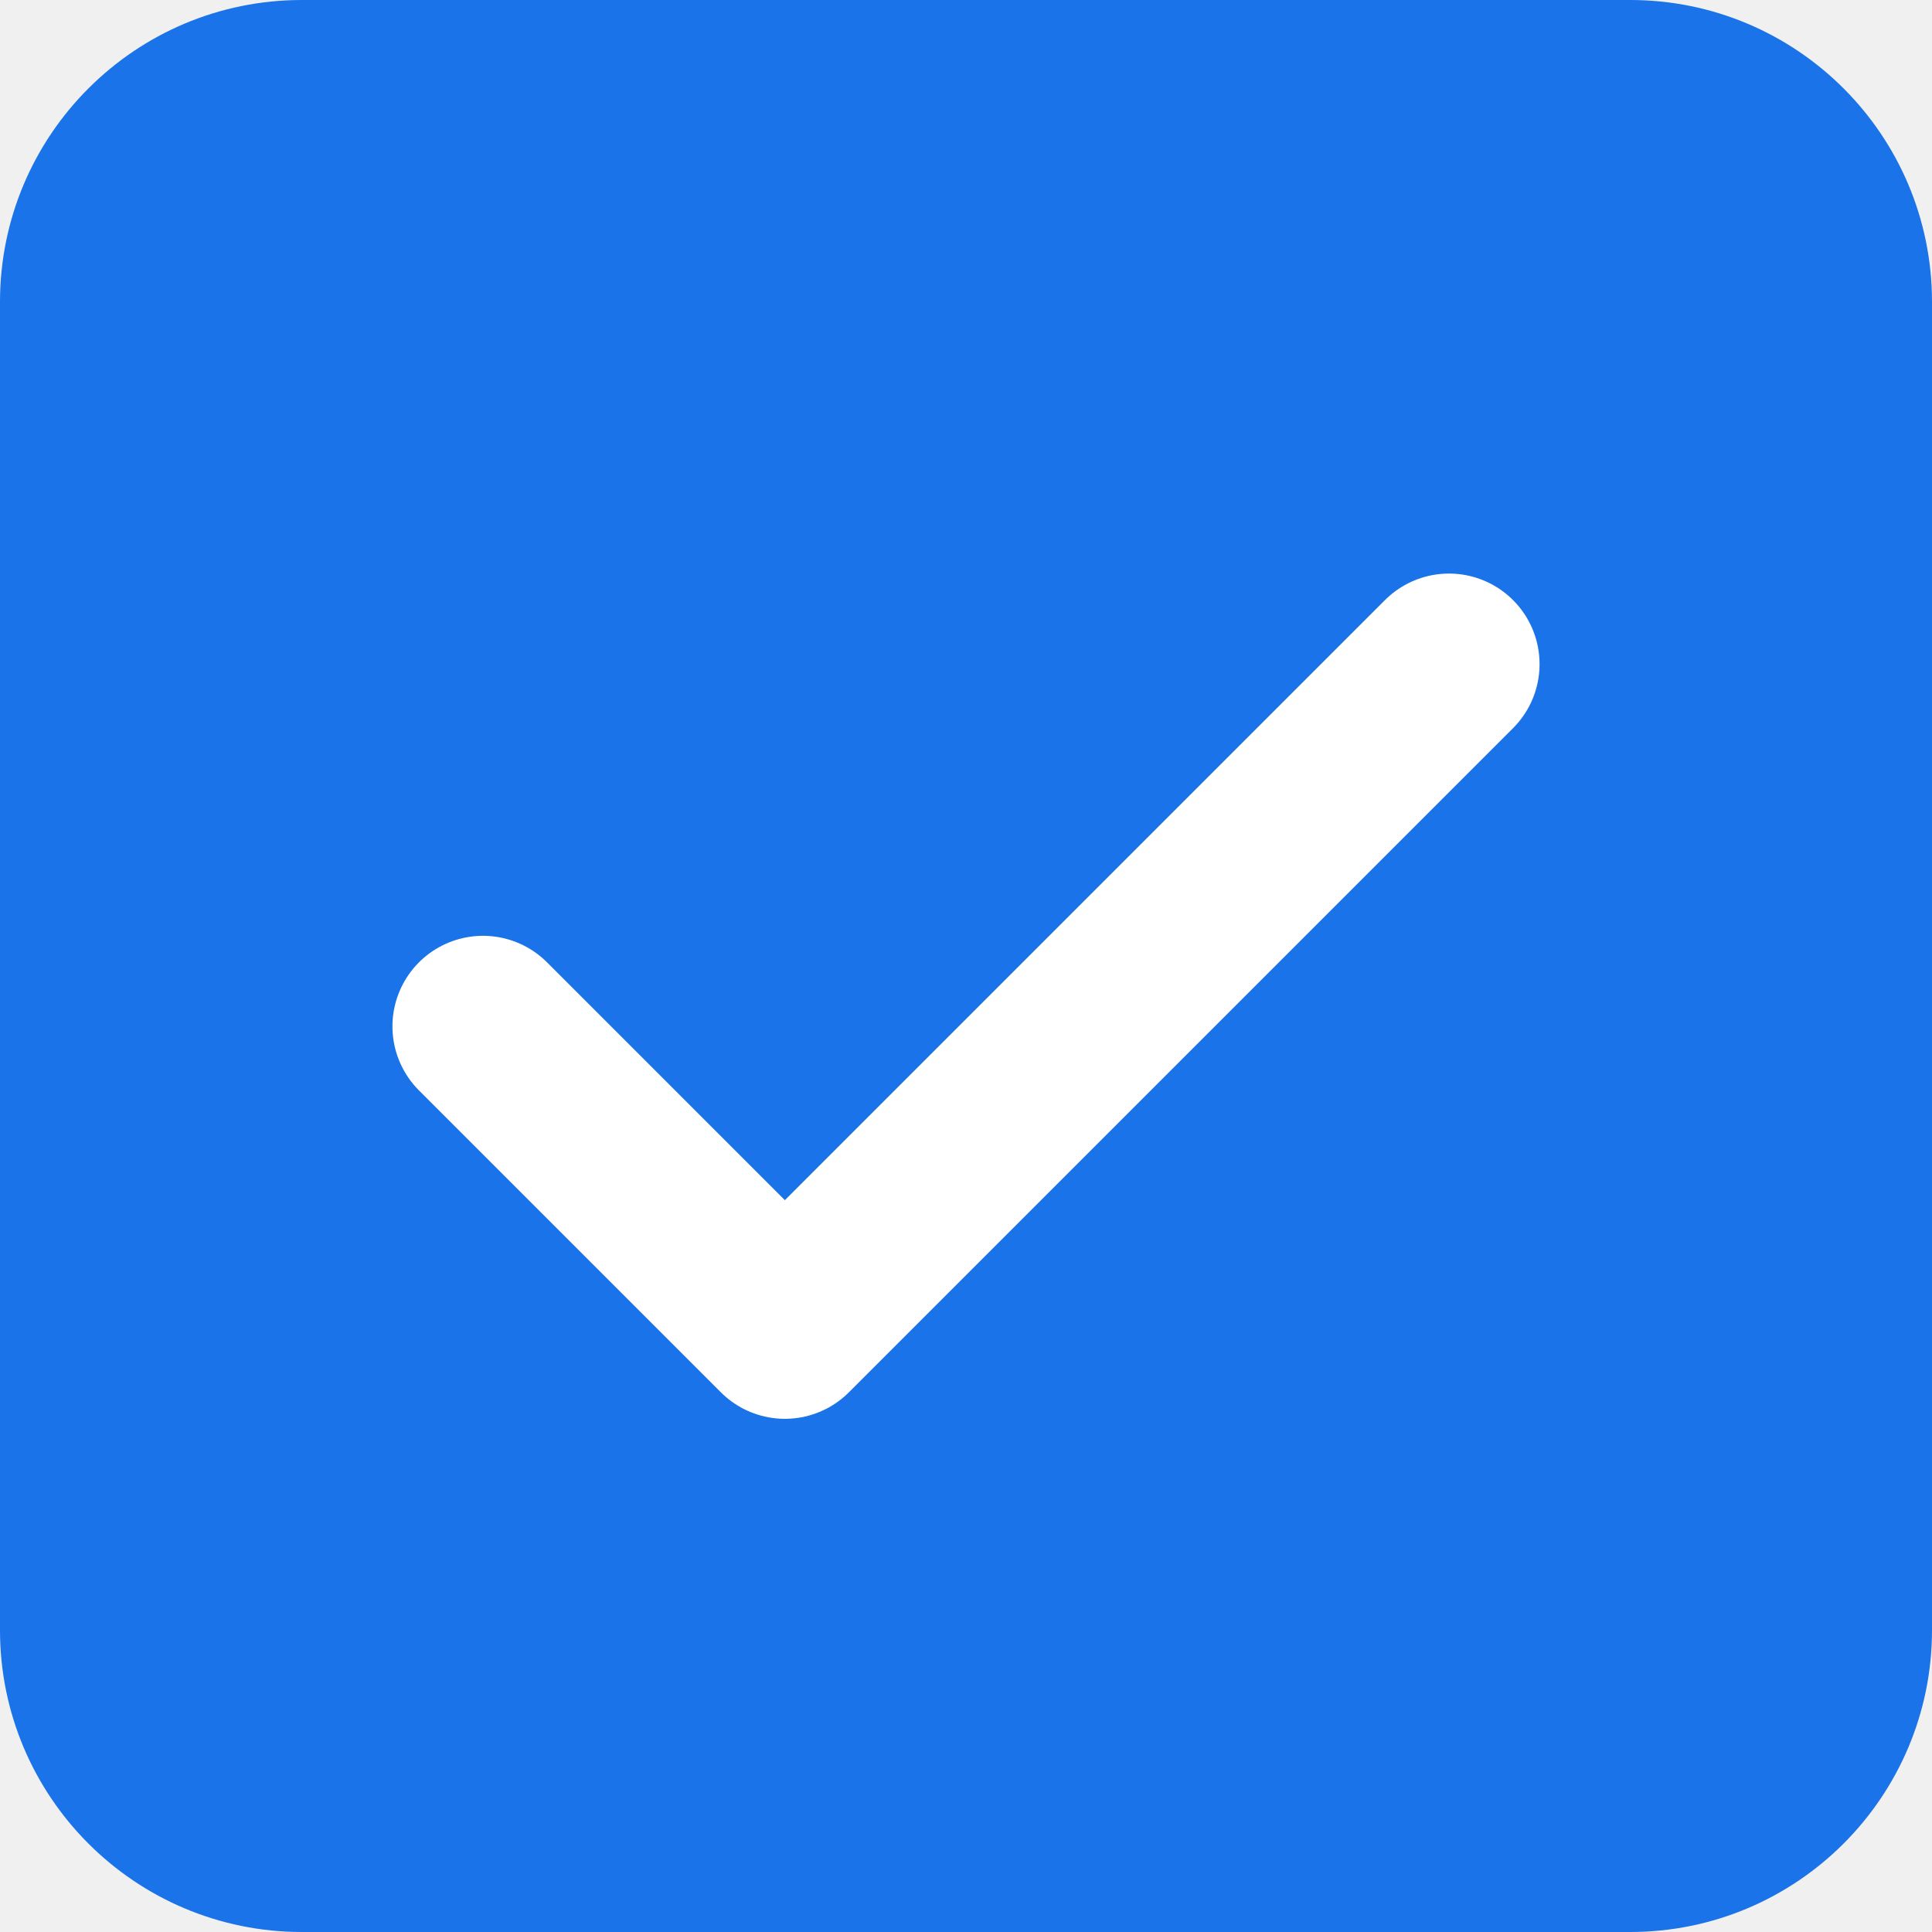
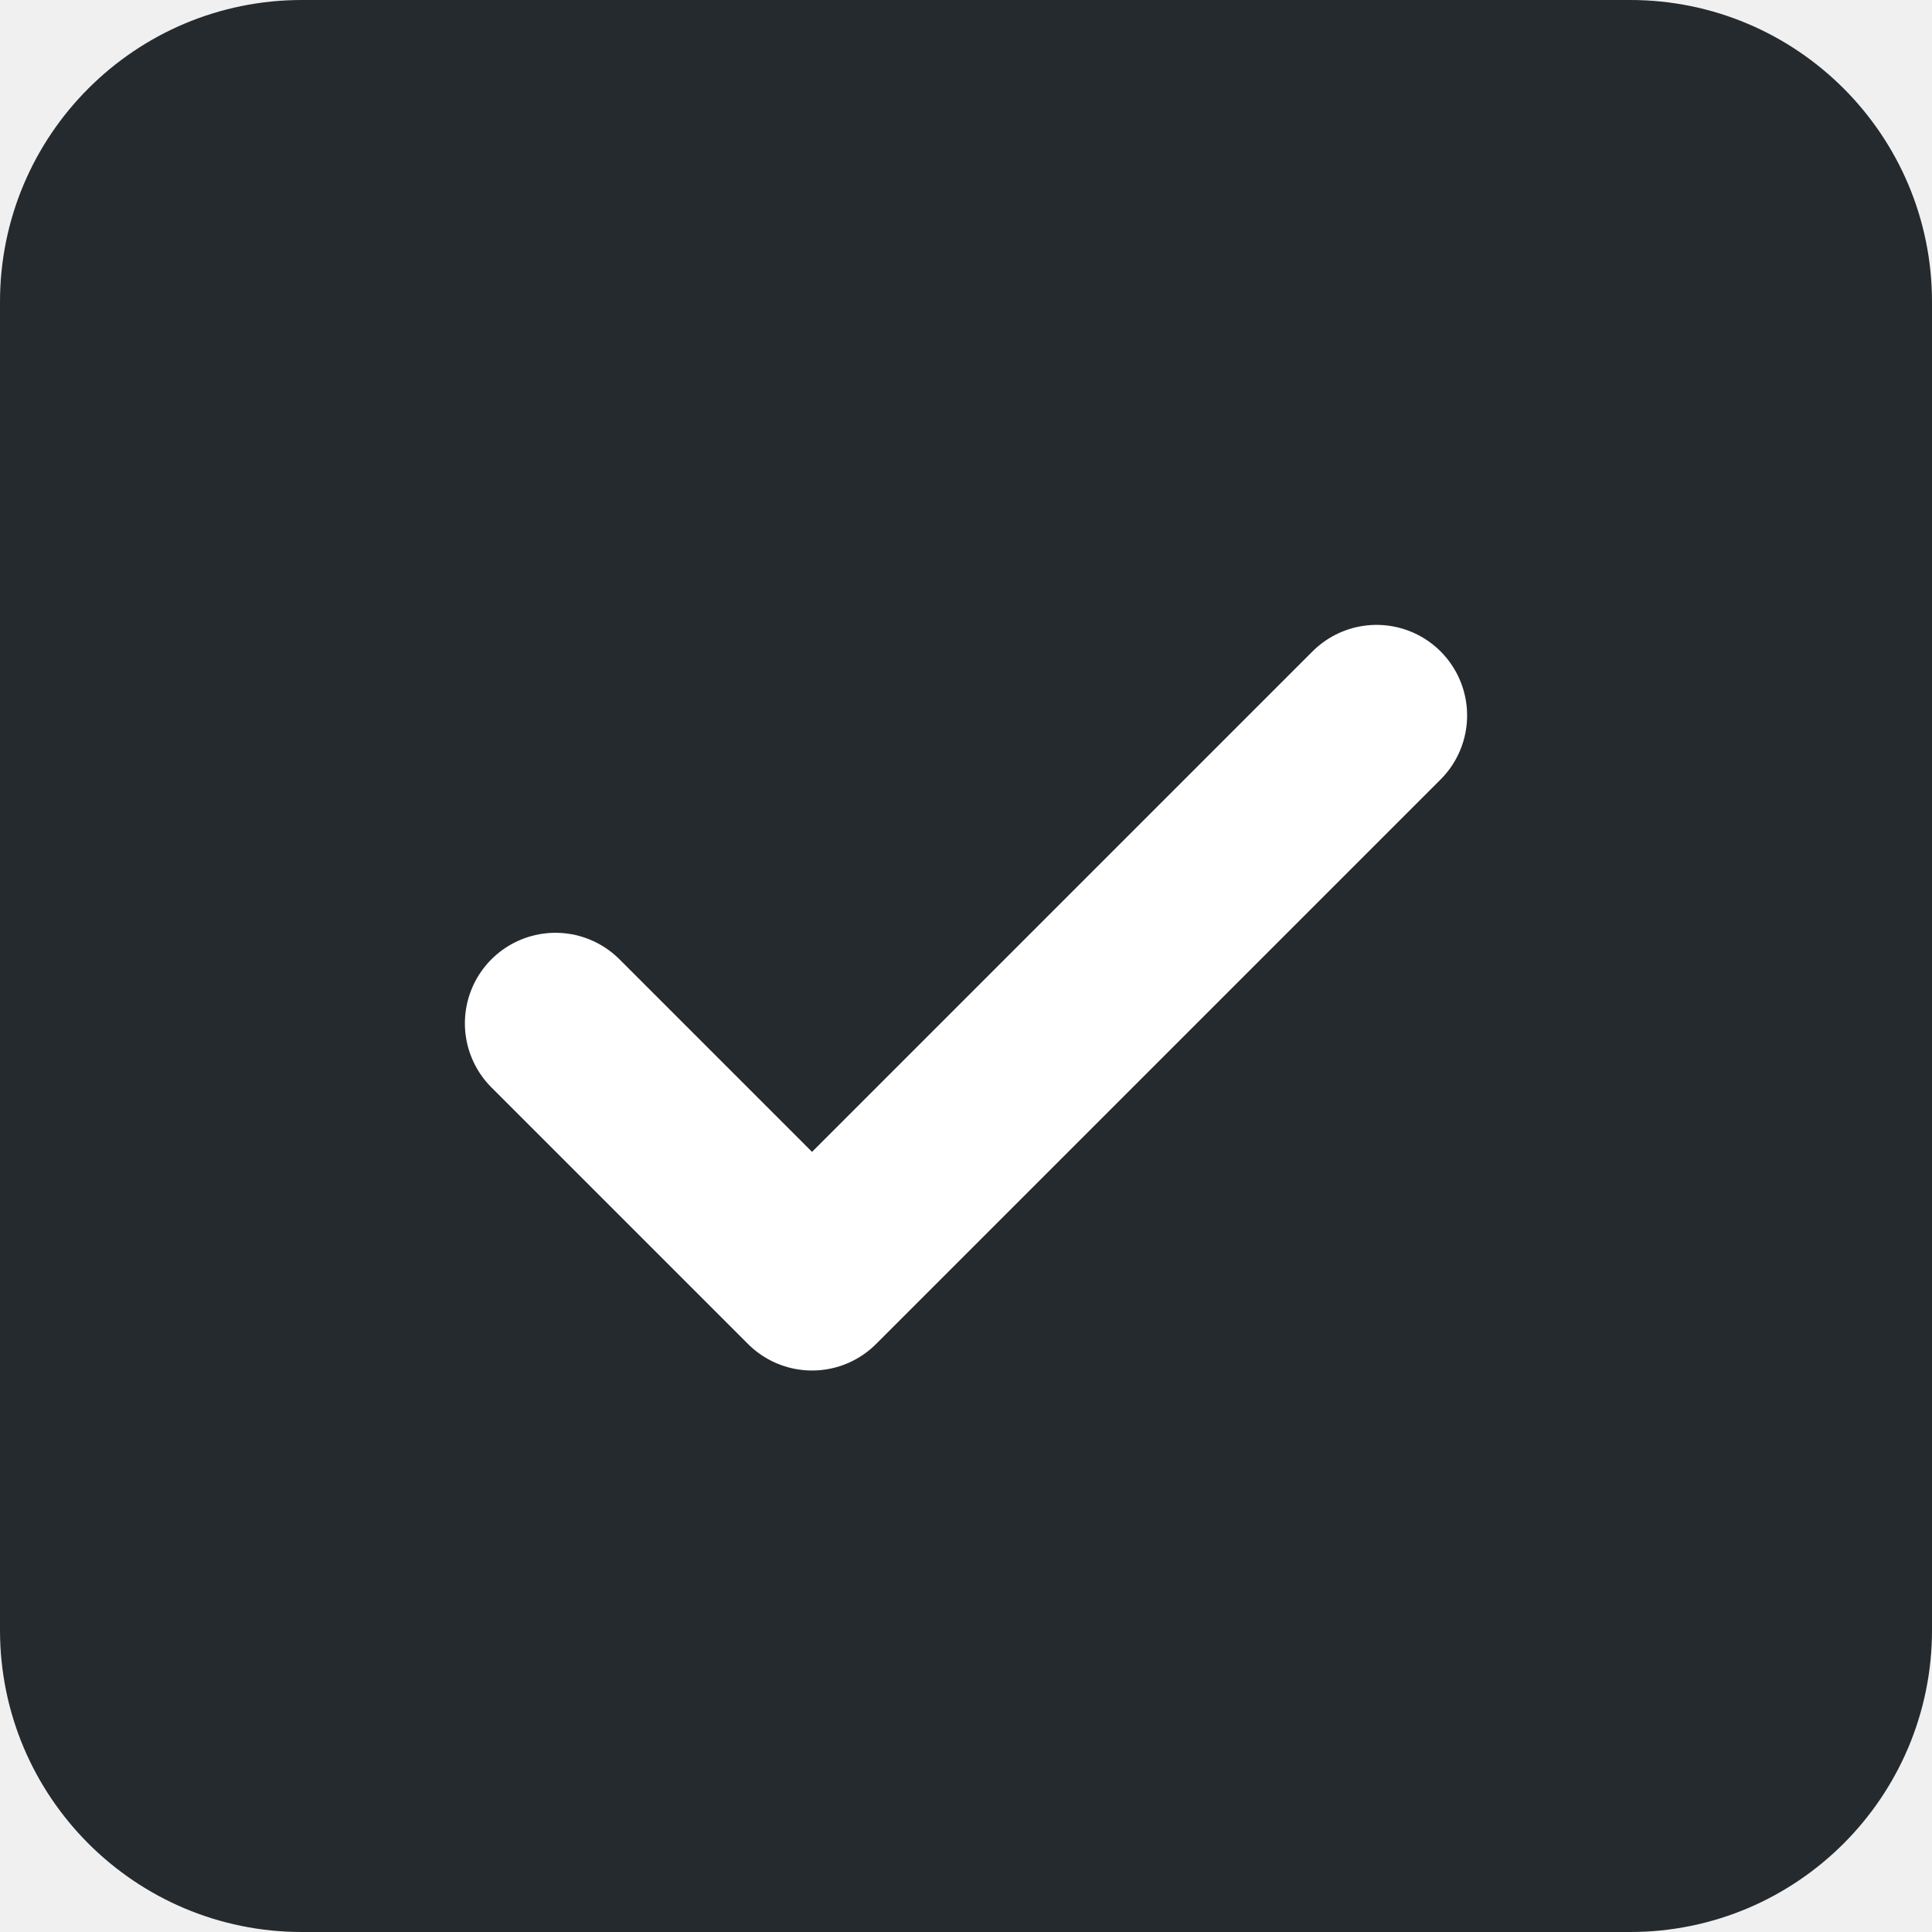
<svg xmlns="http://www.w3.org/2000/svg" viewBox="0 0 64 64" width="64" height="64">
-   <rect width="64" height="64" rx="10" fill="#1a73e8" />
-   <polyline points="16,34 26,44 48,22" fill="none" stroke="white" stroke-width="6" stroke-linecap="round" stroke-linejoin="round" />
+   <rect width="64" height="64" rx="10" fill="#252a2e" />
+   <polyline points="18.4,33.9 26.9,42.4 45.6,23.7" fill="none" stroke="white" stroke-width="6" stroke-linecap="round" stroke-linejoin="round" />
</svg>
